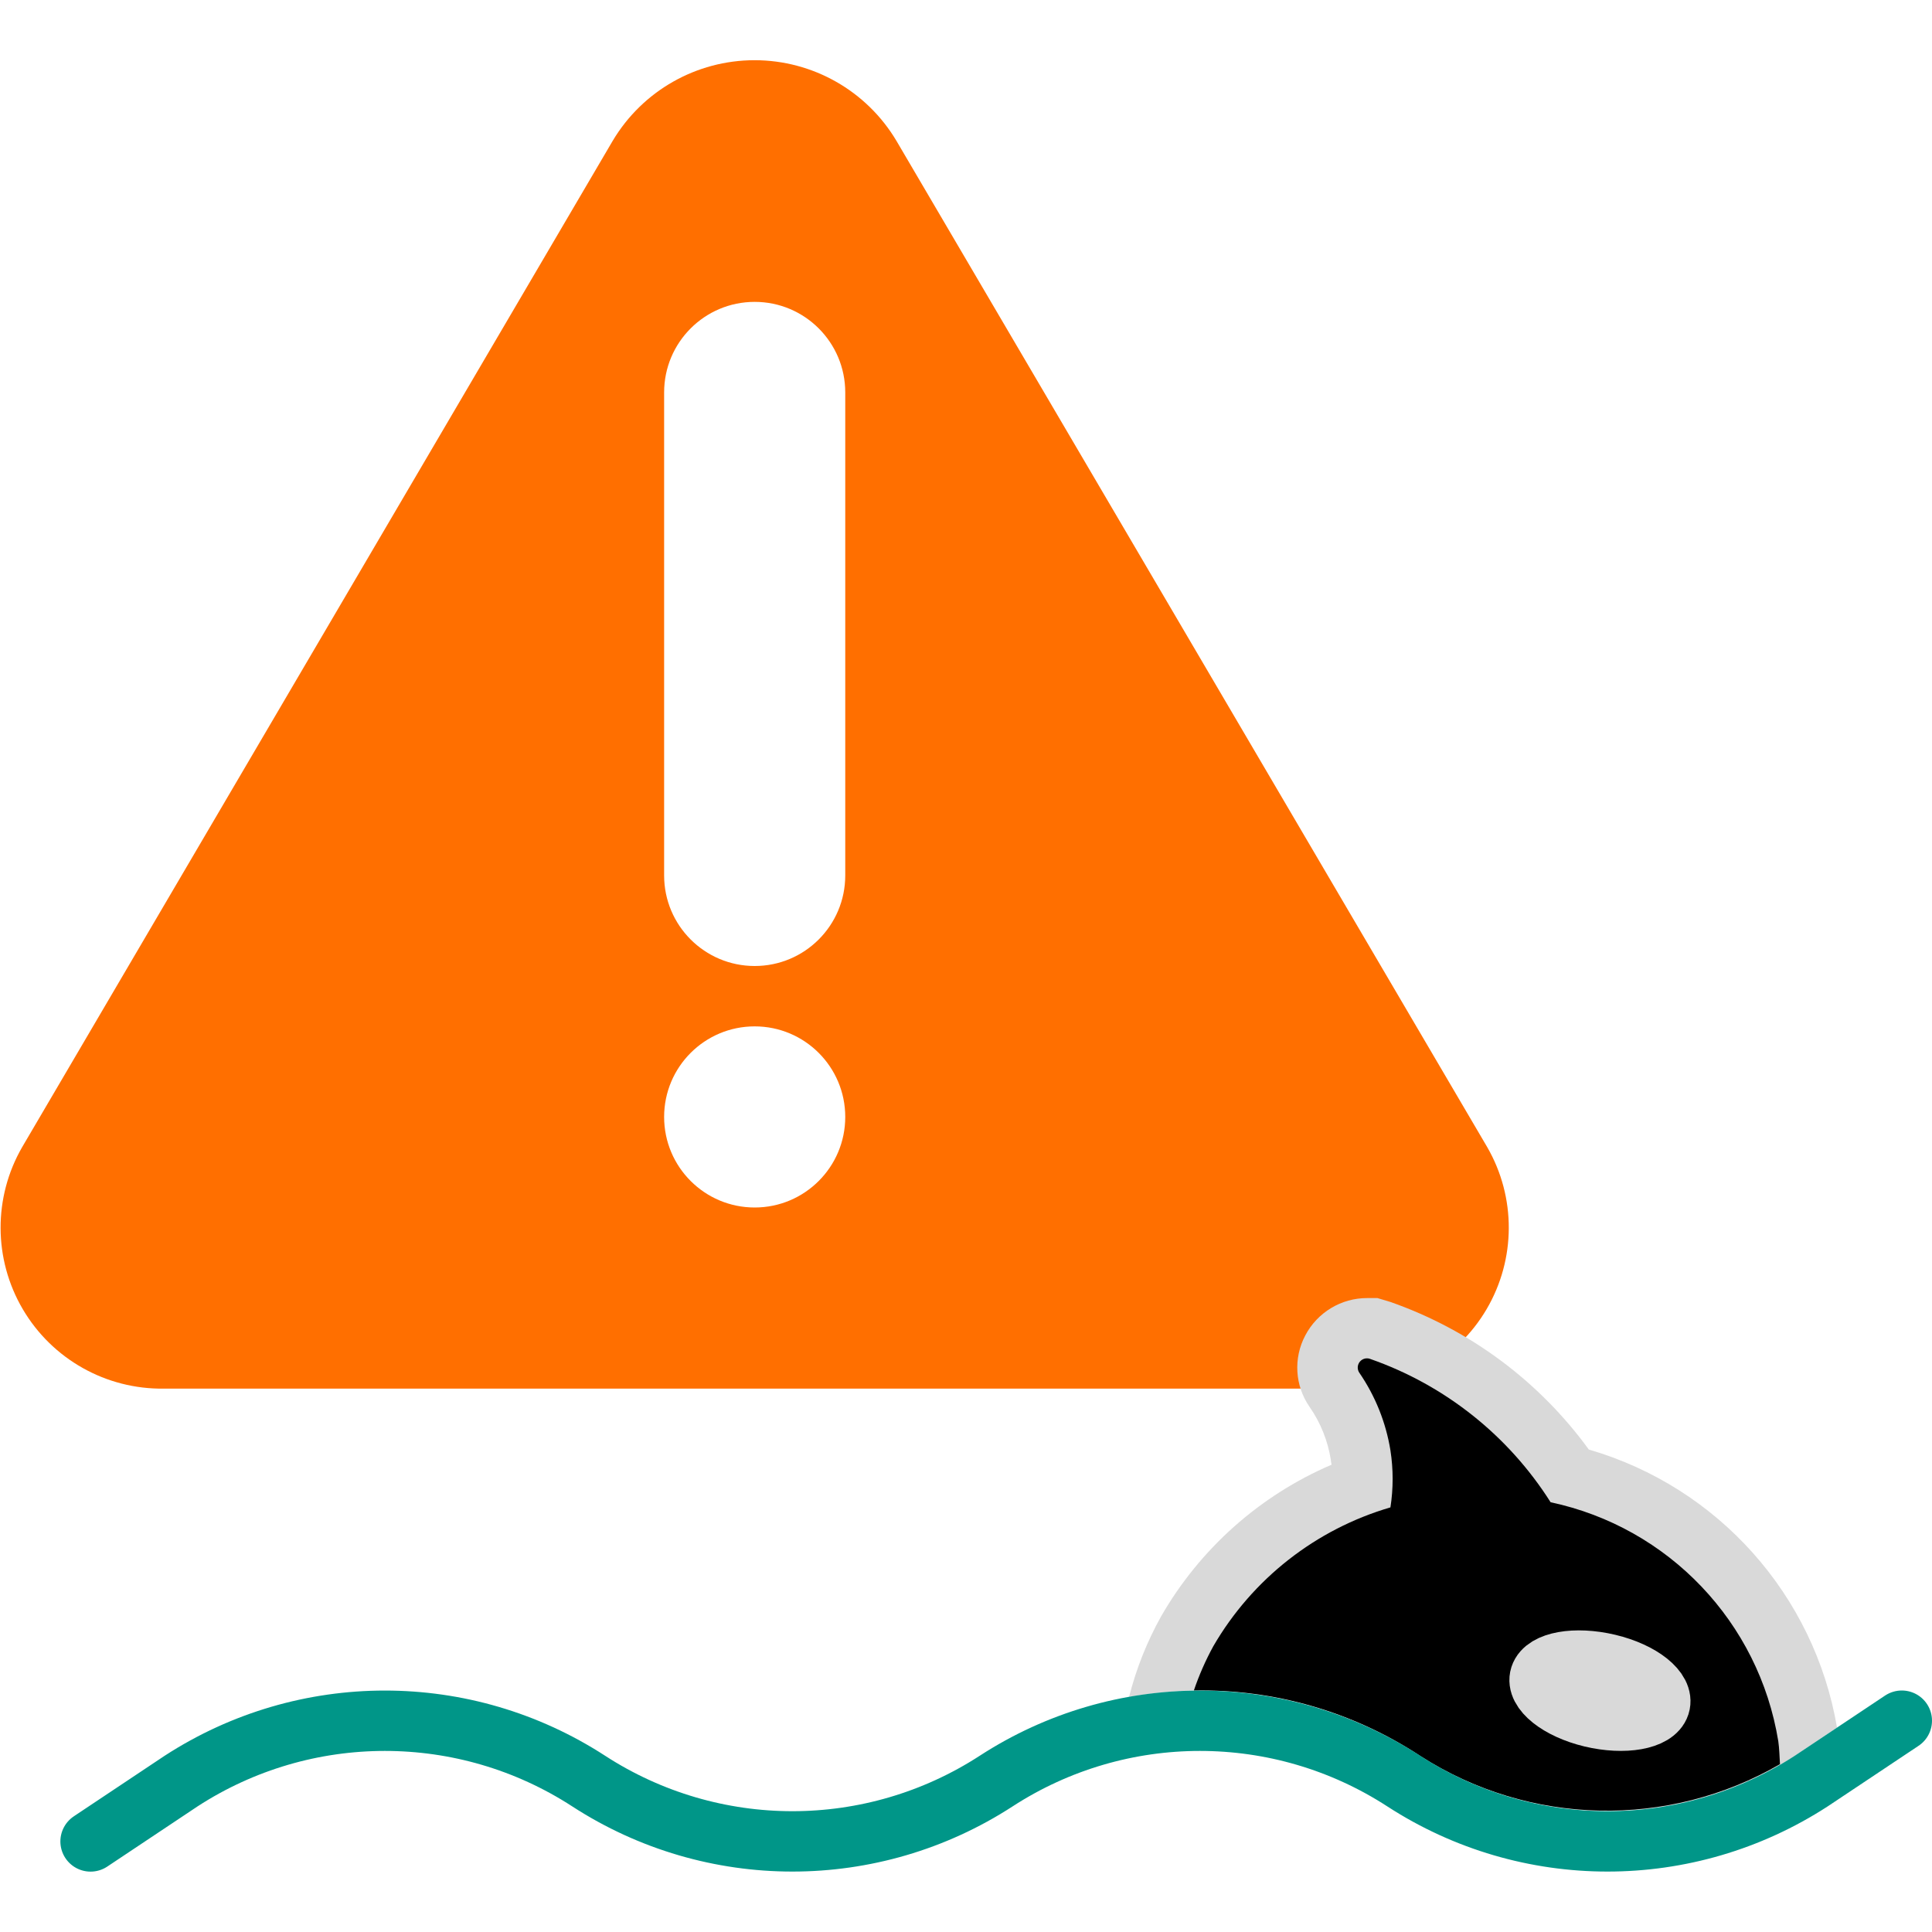
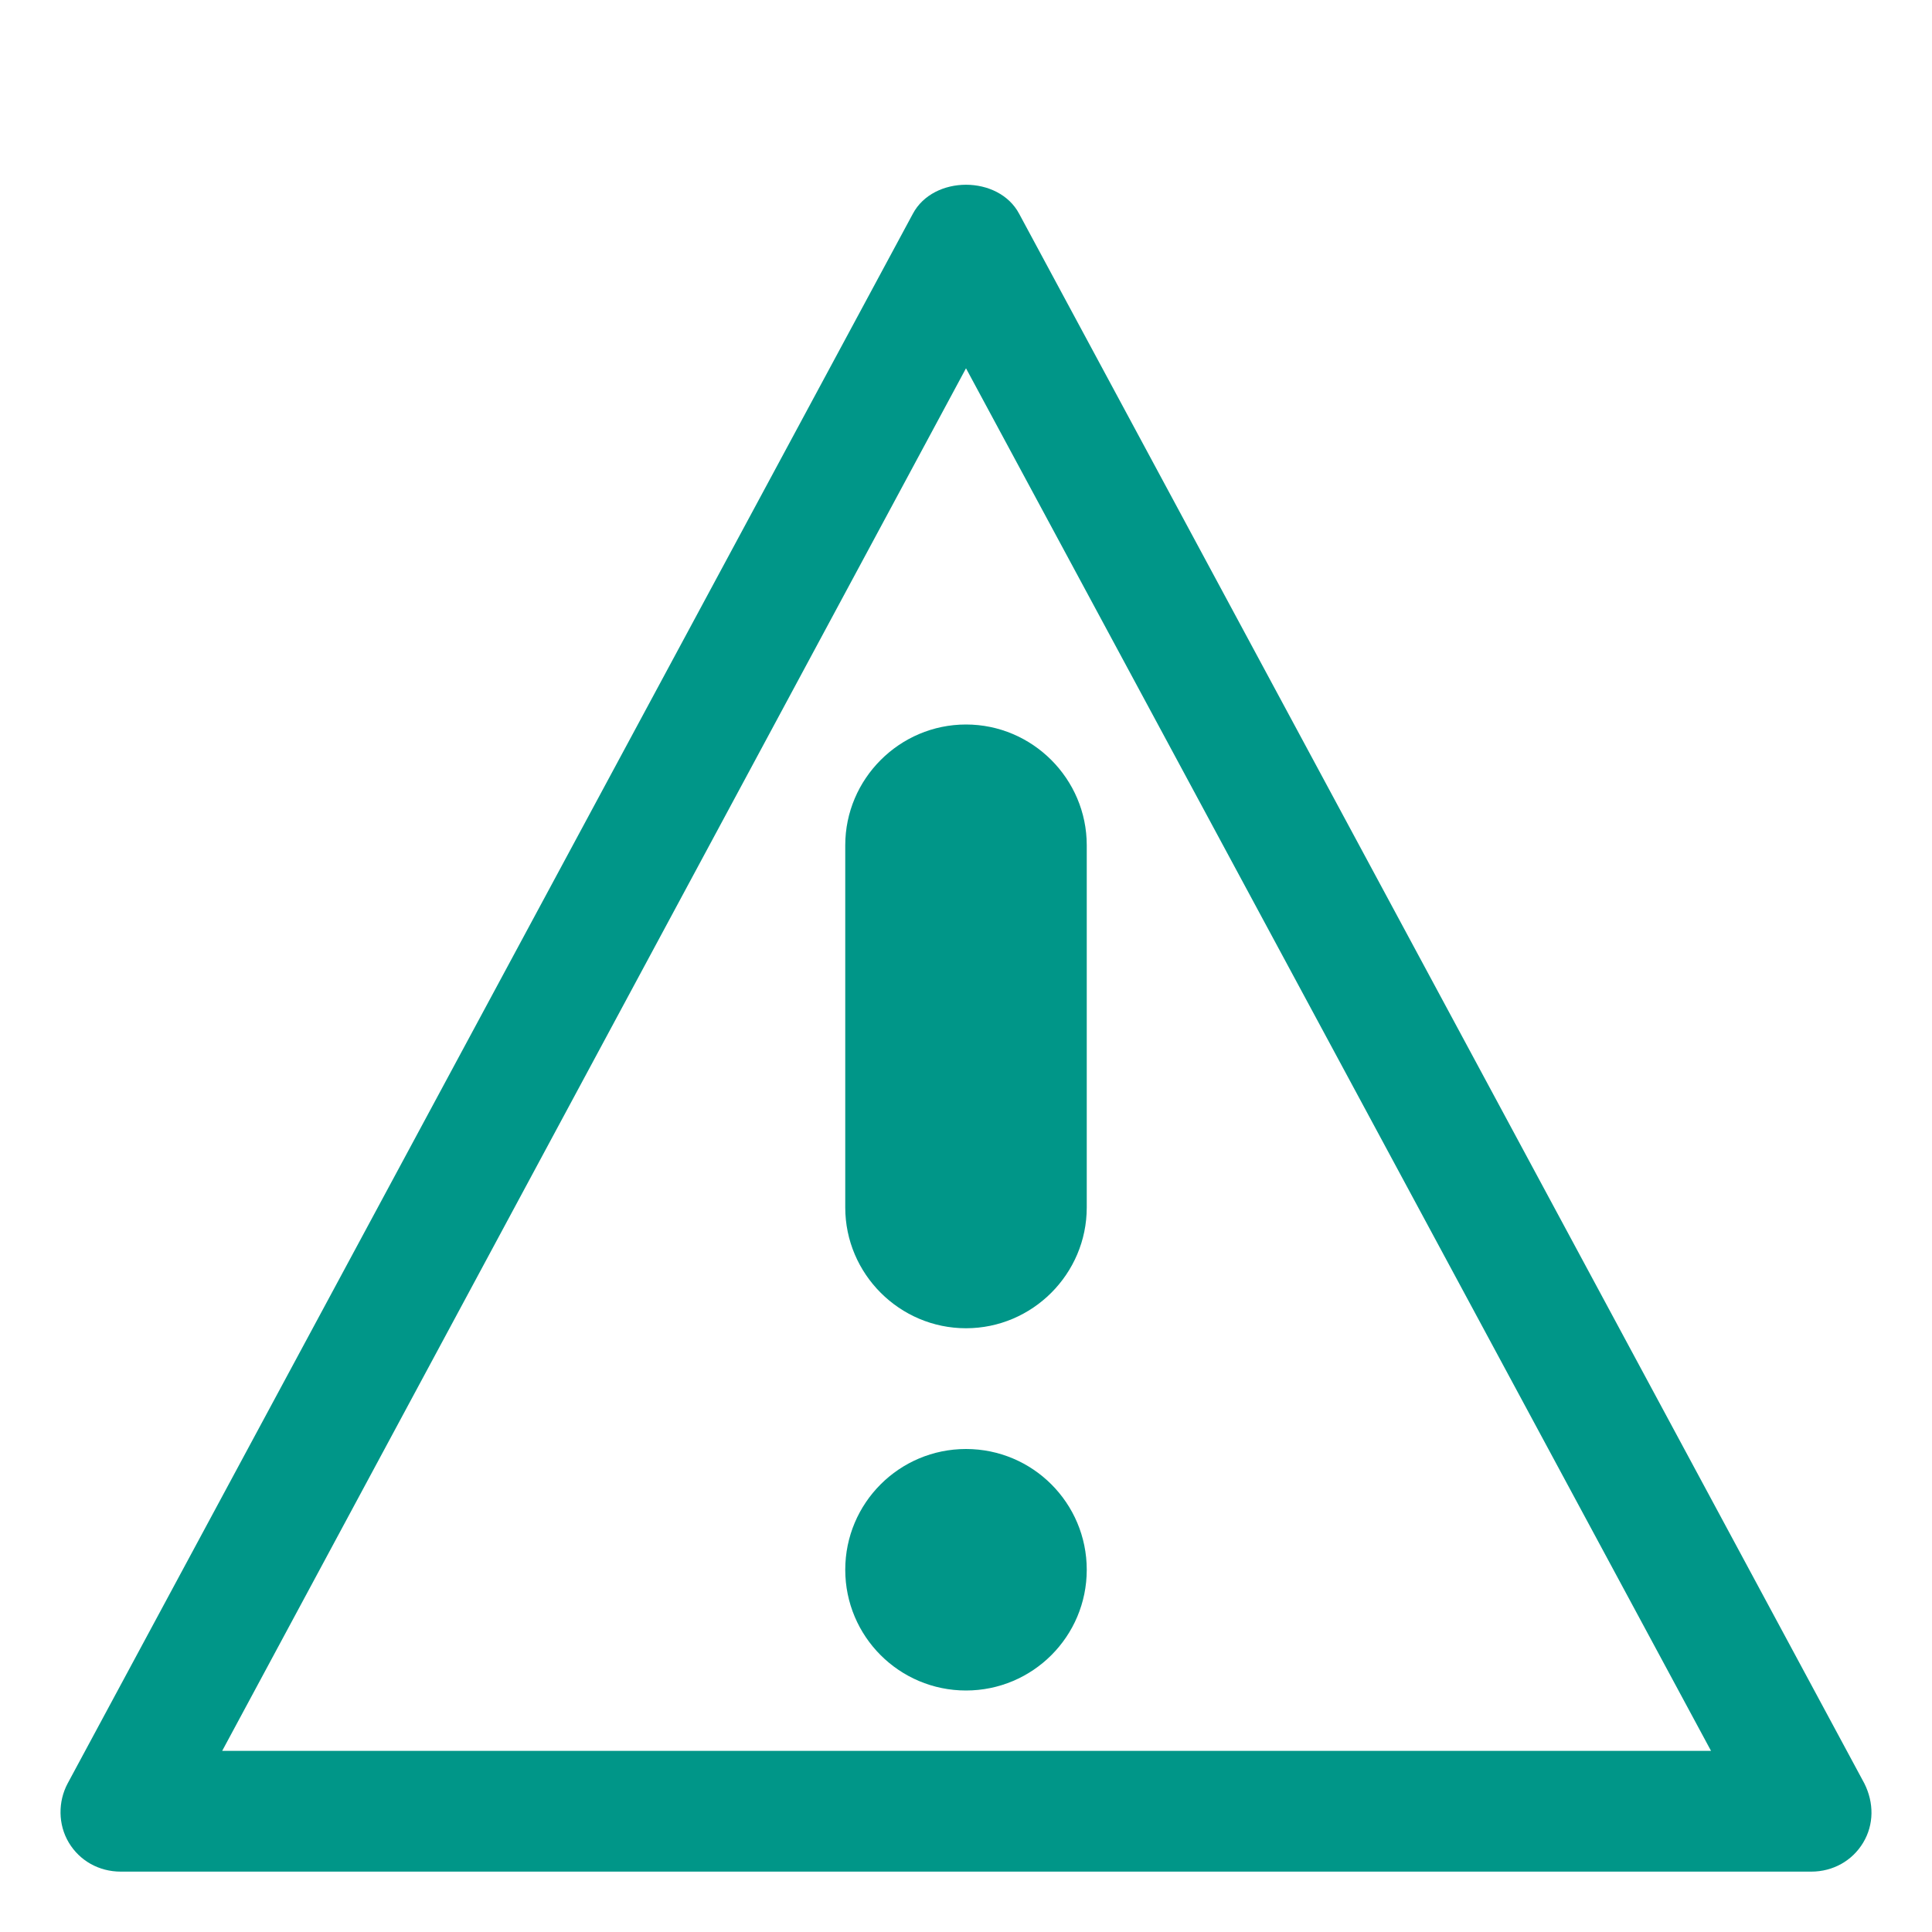
- <svg xmlns="http://www.w3.org/2000/svg" width="32" height="32" viewBox="0 0 32 32">
-   <path d="M24.633,19,14.848,2.333a2.735,2.735,0,0,0-4.7,0L.367,19a2.667,2.667,0,0,0,2.349,4H22.284A2.667,2.667,0,0,0,24.633,19ZM12.5,20A1.5,1.5,0,1,1,14,18.5,1.5,1.5,0,0,1,12.5,20ZM14,14.5a1.5,1.5,0,0,1-3,0v-8a1.5,1.5,0,0,1,3,0Z" style="fill:#ff6f00" />
-   <path d="M23.527,29.084a5.722,5.722,0,0,0,6.2,0l.7-.469a5.816,5.816,0,0,0-4.111-4.606,6.871,6.871,0,0,0-3.285-2.444l-.216-.065h-.169a1.156,1.156,0,0,0-1.027.62,1.138,1.138,0,0,0,.07,1.18,2.116,2.116,0,0,1,.354.88c0,.026.008.053.012.08a5.972,5.972,0,0,0-2.824,2.513,5.511,5.511,0,0,0-.53,1.334A6.626,6.626,0,0,1,23.527,29.084Z" style="fill:#d9d9d9" />
-   <path d="M19.774,28a6.585,6.585,0,0,1,3.753,1.086,5.72,5.72,0,0,0,5.955.134c-.008-.127-.01-.254-.028-.38h0a4.84,4.84,0,0,0-3.771-3.958A5.8,5.8,0,0,0,22.7,22.51a.153.153,0,0,0-.188.223,3.165,3.165,0,0,1,.518,1.29,3.076,3.076,0,0,1,0,.944,5.022,5.022,0,0,0-2.934,2.3h0A4.611,4.611,0,0,0,19.774,28Z" />
-   <path d="M26.361,28.441c.546.13,1.052.039,1.129-.2s-.3-.546-.851-.677-1.052-.039-1.129.2S25.814,28.31,26.361,28.441Z" style="fill:#d9d9d9;stroke:#d9d9d9;stroke-miterlimit:10" />
-   <path d="M1.5,30.5l1.5-1a6.2,6.2,0,0,1,6.75,0h0a6.2,6.2,0,0,0,6.75,0h0a6.2,6.2,0,0,1,6.75,0h0a6.2,6.2,0,0,0,6.75,0l1.5-1" style="fill:none;stroke:#009688;stroke-linecap:round;stroke-linejoin:round" />
+ <svg xmlns="http://www.w3.org/2000/svg" version="1.0" id="Layer_1" x="0px" y="0px" viewBox="0 0 16 16" enable-background="new 0 0 16 16" xml:space="preserve">
+   <g>
+     <g>
+       <path fill="#009688" d="M8,11c-0.55,0-1-0.45-1-1V7c0-0.55,0.45-1,1-1s1,0.45,1,1v3C9,10.55,8.55,11,8,11z" />
+     </g>
+     <g>
+       <circle fill="#009688" cx="8" cy="13" r="1" />
+     </g>
+     <g>
+       <path fill="#009688" d="M15,15.5H1c-0.18,0-0.34-0.09-0.43-0.24c-0.09-0.15-0.09-0.34-0.01-0.49l7-13c0.17-0.32,0.71-0.32,0.88,0    l7,13c0.08,0.16,0.08,0.34-0.01,0.49C15.34,15.41,15.18,15.5,15,15.5z M1.84,14.5h12.33L8,3.05L1.84,14.5z" />
+     </g>
+   </g>
</svg>
